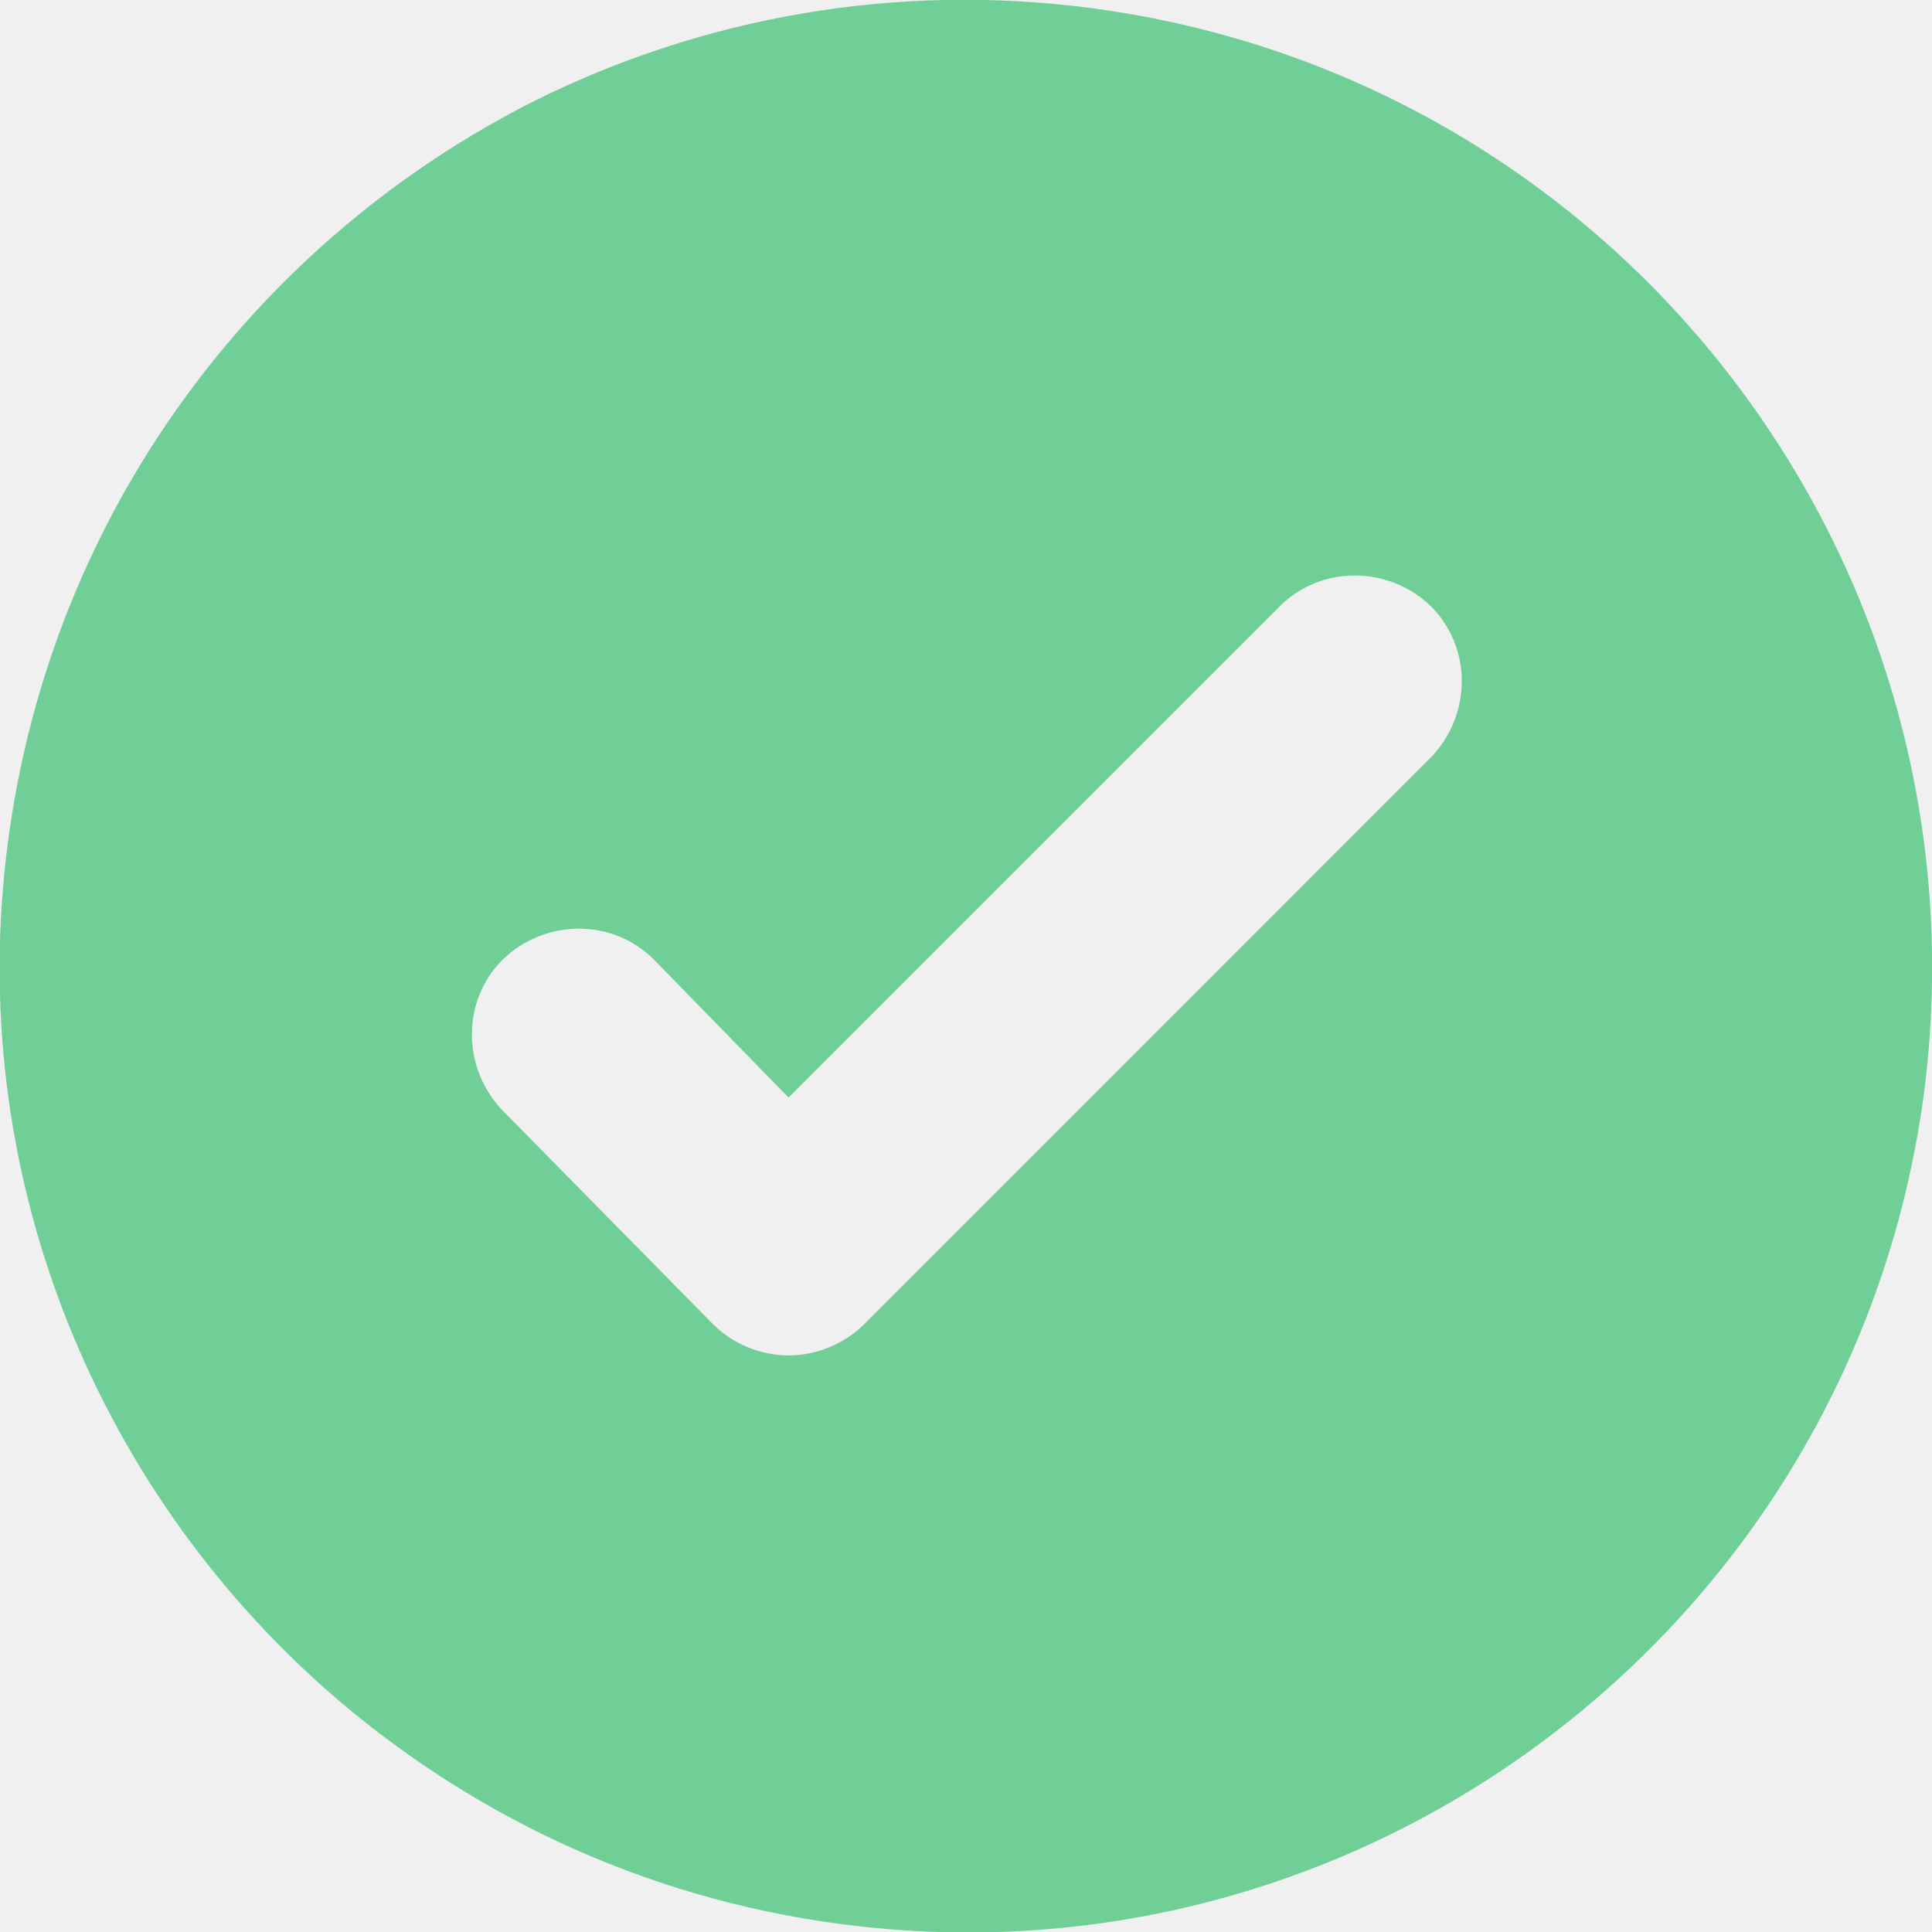
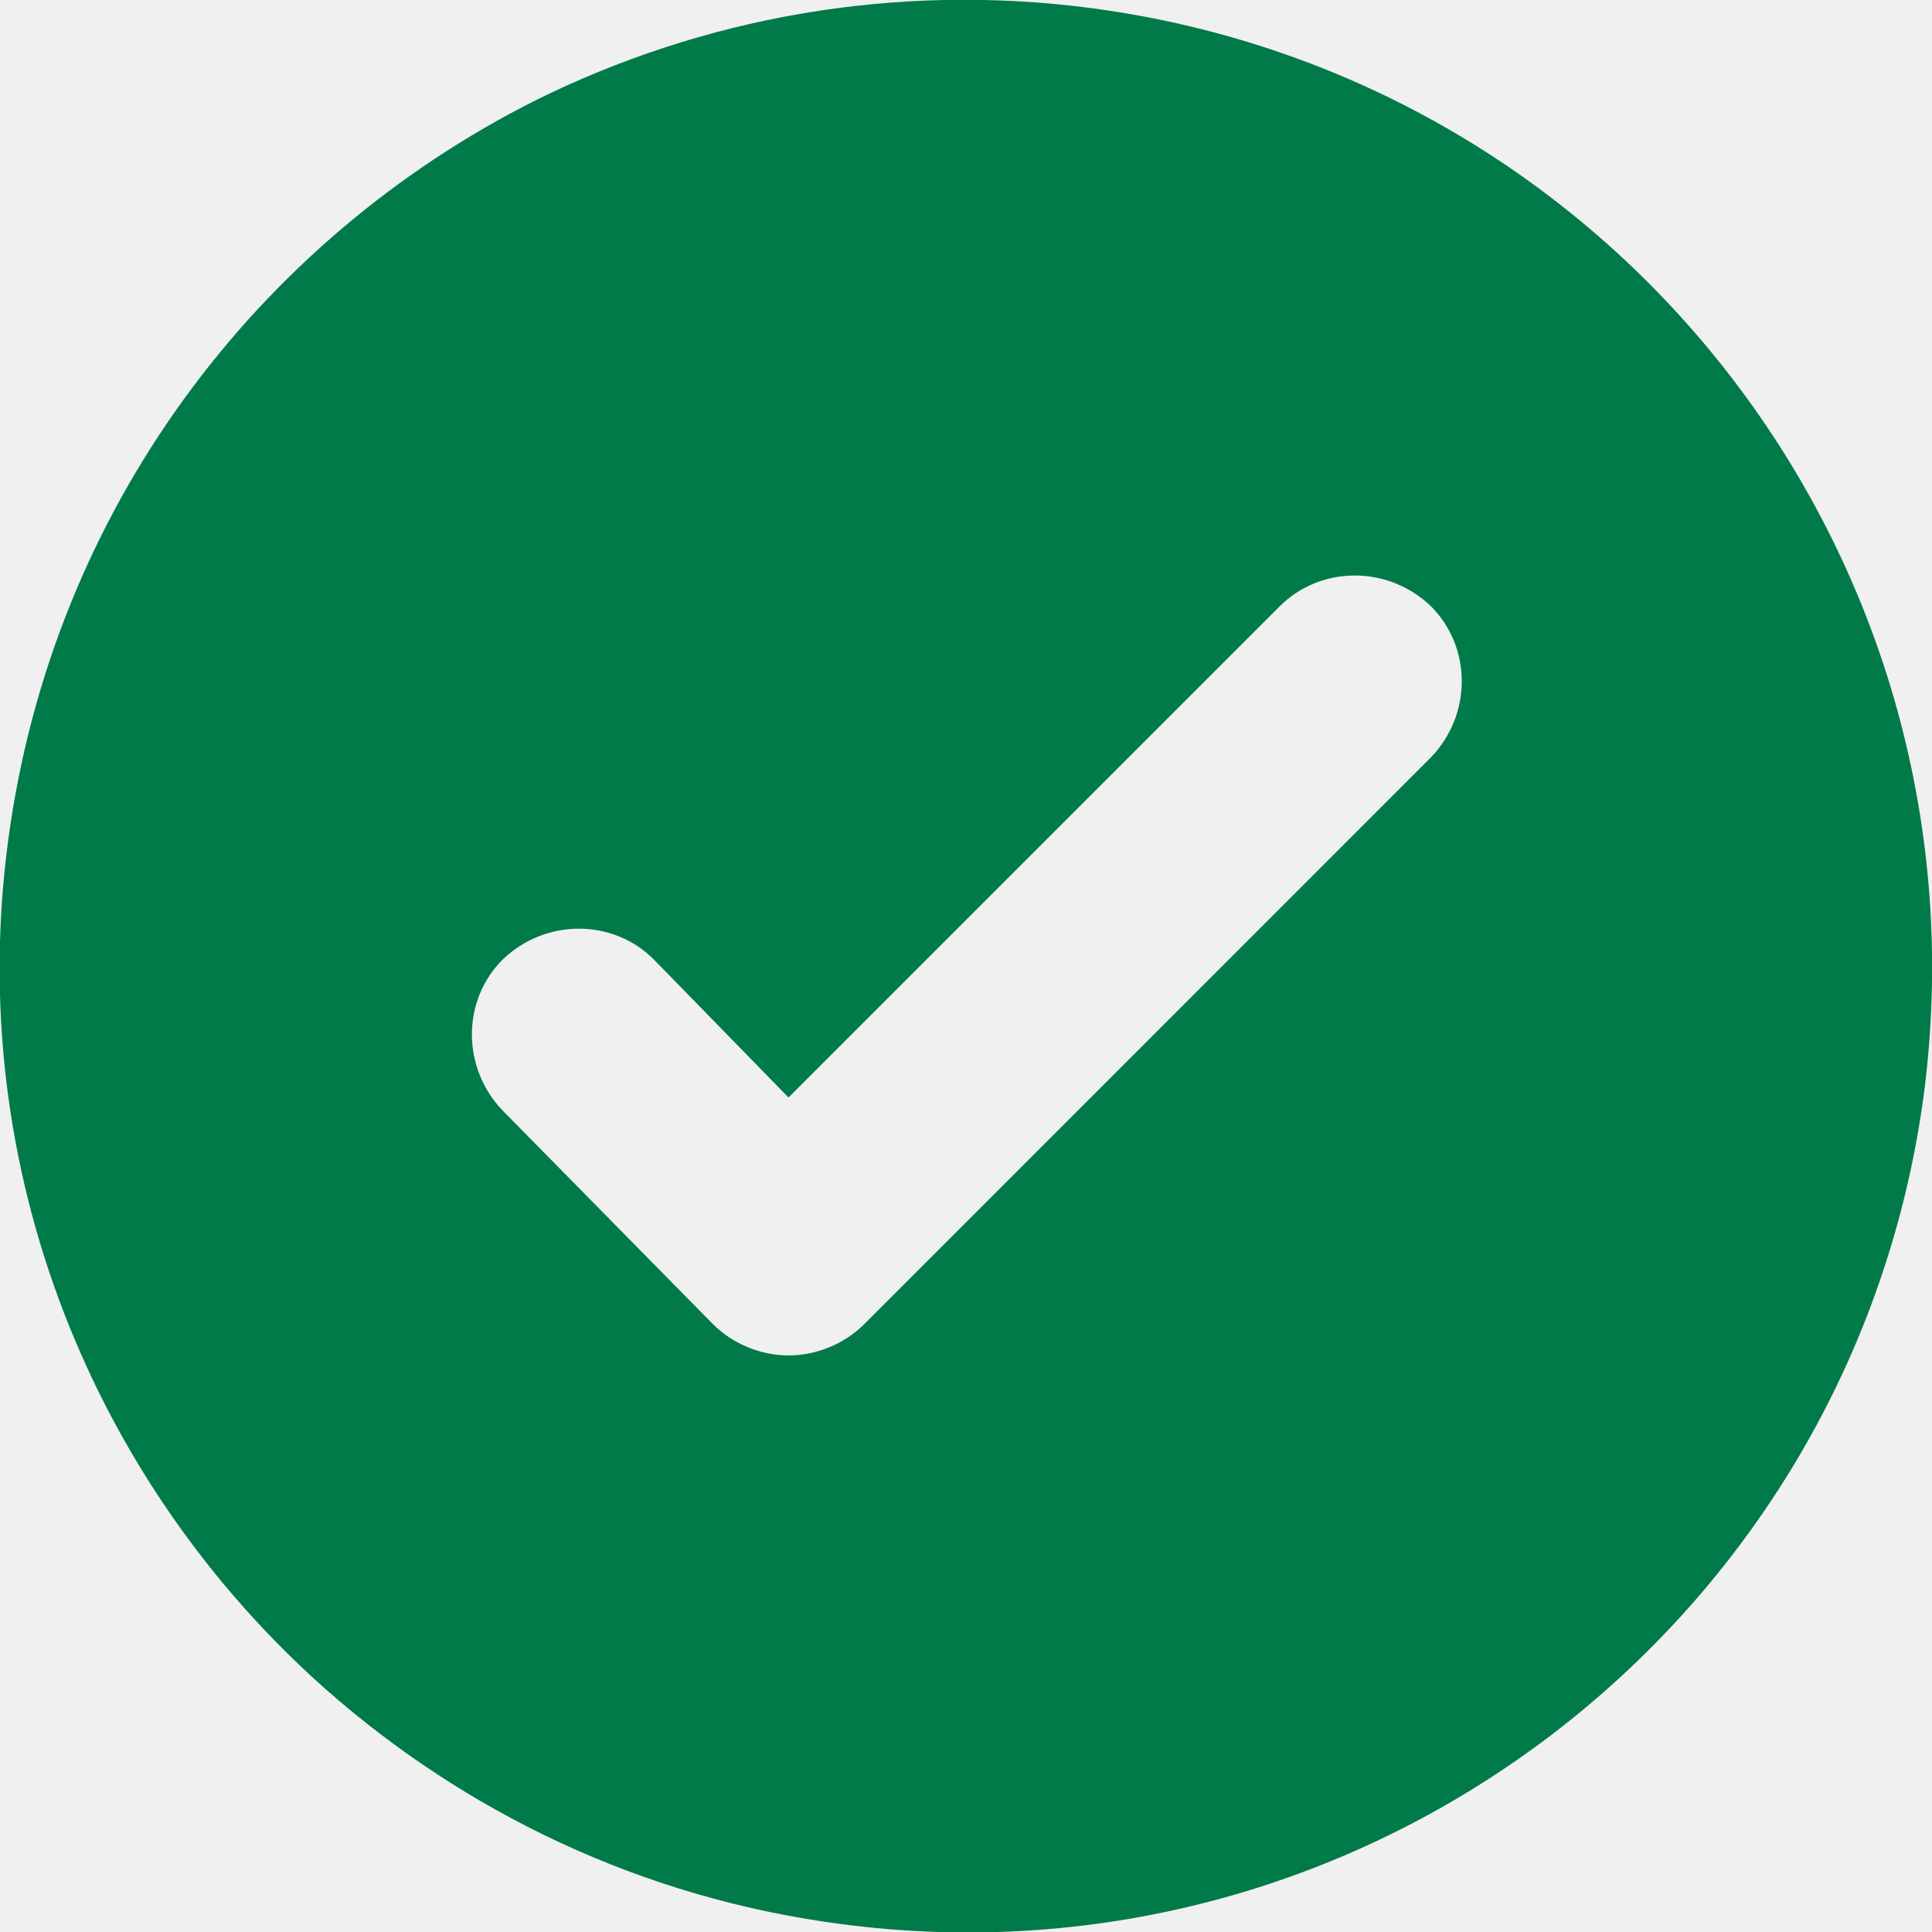
<svg xmlns="http://www.w3.org/2000/svg" width="14" height="14" viewBox="0 0 14 14" fill="none">
  <g clip-path="url(#clip0_1682_23)">
-     <path d="M7.917 0.06C6.476 -0.131 5.083 0.131 3.881 0.727C1.869 1.738 0.381 3.691 0.06 6.084C-0.262 8.477 0.679 10.75 2.357 12.238C3.369 13.131 4.643 13.75 6.083 13.941C9.917 14.453 13.429 11.75 13.941 7.929C14.441 4.084 11.75 0.572 7.917 0.06ZM10.369 5.488L6.262 9.596C6.119 9.738 5.917 9.822 5.714 9.822C5.512 9.822 5.31 9.738 5.167 9.596L3.643 8.048C3.345 7.738 3.345 7.25 3.643 6.953C3.952 6.655 4.441 6.655 4.738 6.953L5.714 7.953L9.274 4.393C9.572 4.096 10.06 4.096 10.369 4.393C10.667 4.691 10.667 5.179 10.369 5.488Z" fill="#6FCF97" />
+     <path d="M7.917 0.06C6.476 -0.131 5.083 0.131 3.881 0.727C1.869 1.738 0.381 3.691 0.06 6.084C-0.262 8.477 0.679 10.75 2.357 12.238C3.369 13.131 4.643 13.75 6.083 13.941C9.917 14.453 13.429 11.75 13.941 7.929C14.441 4.084 11.75 0.572 7.917 0.06ZM10.369 5.488L6.262 9.596C6.119 9.738 5.917 9.822 5.714 9.822C5.512 9.822 5.31 9.738 5.167 9.596L3.643 8.048C3.345 7.738 3.345 7.25 3.643 6.953C3.952 6.655 4.441 6.655 4.738 6.953L5.714 7.953L9.274 4.393C9.572 4.096 10.06 4.096 10.369 4.393C10.667 4.691 10.667 5.179 10.369 5.488Z" fill="#007A49" />
  </g>
  <defs>
    <clipPath id="clip0_1682_23">
      <rect width="14" height="14" fill="white" />
    </clipPath>
  </defs>
</svg>
